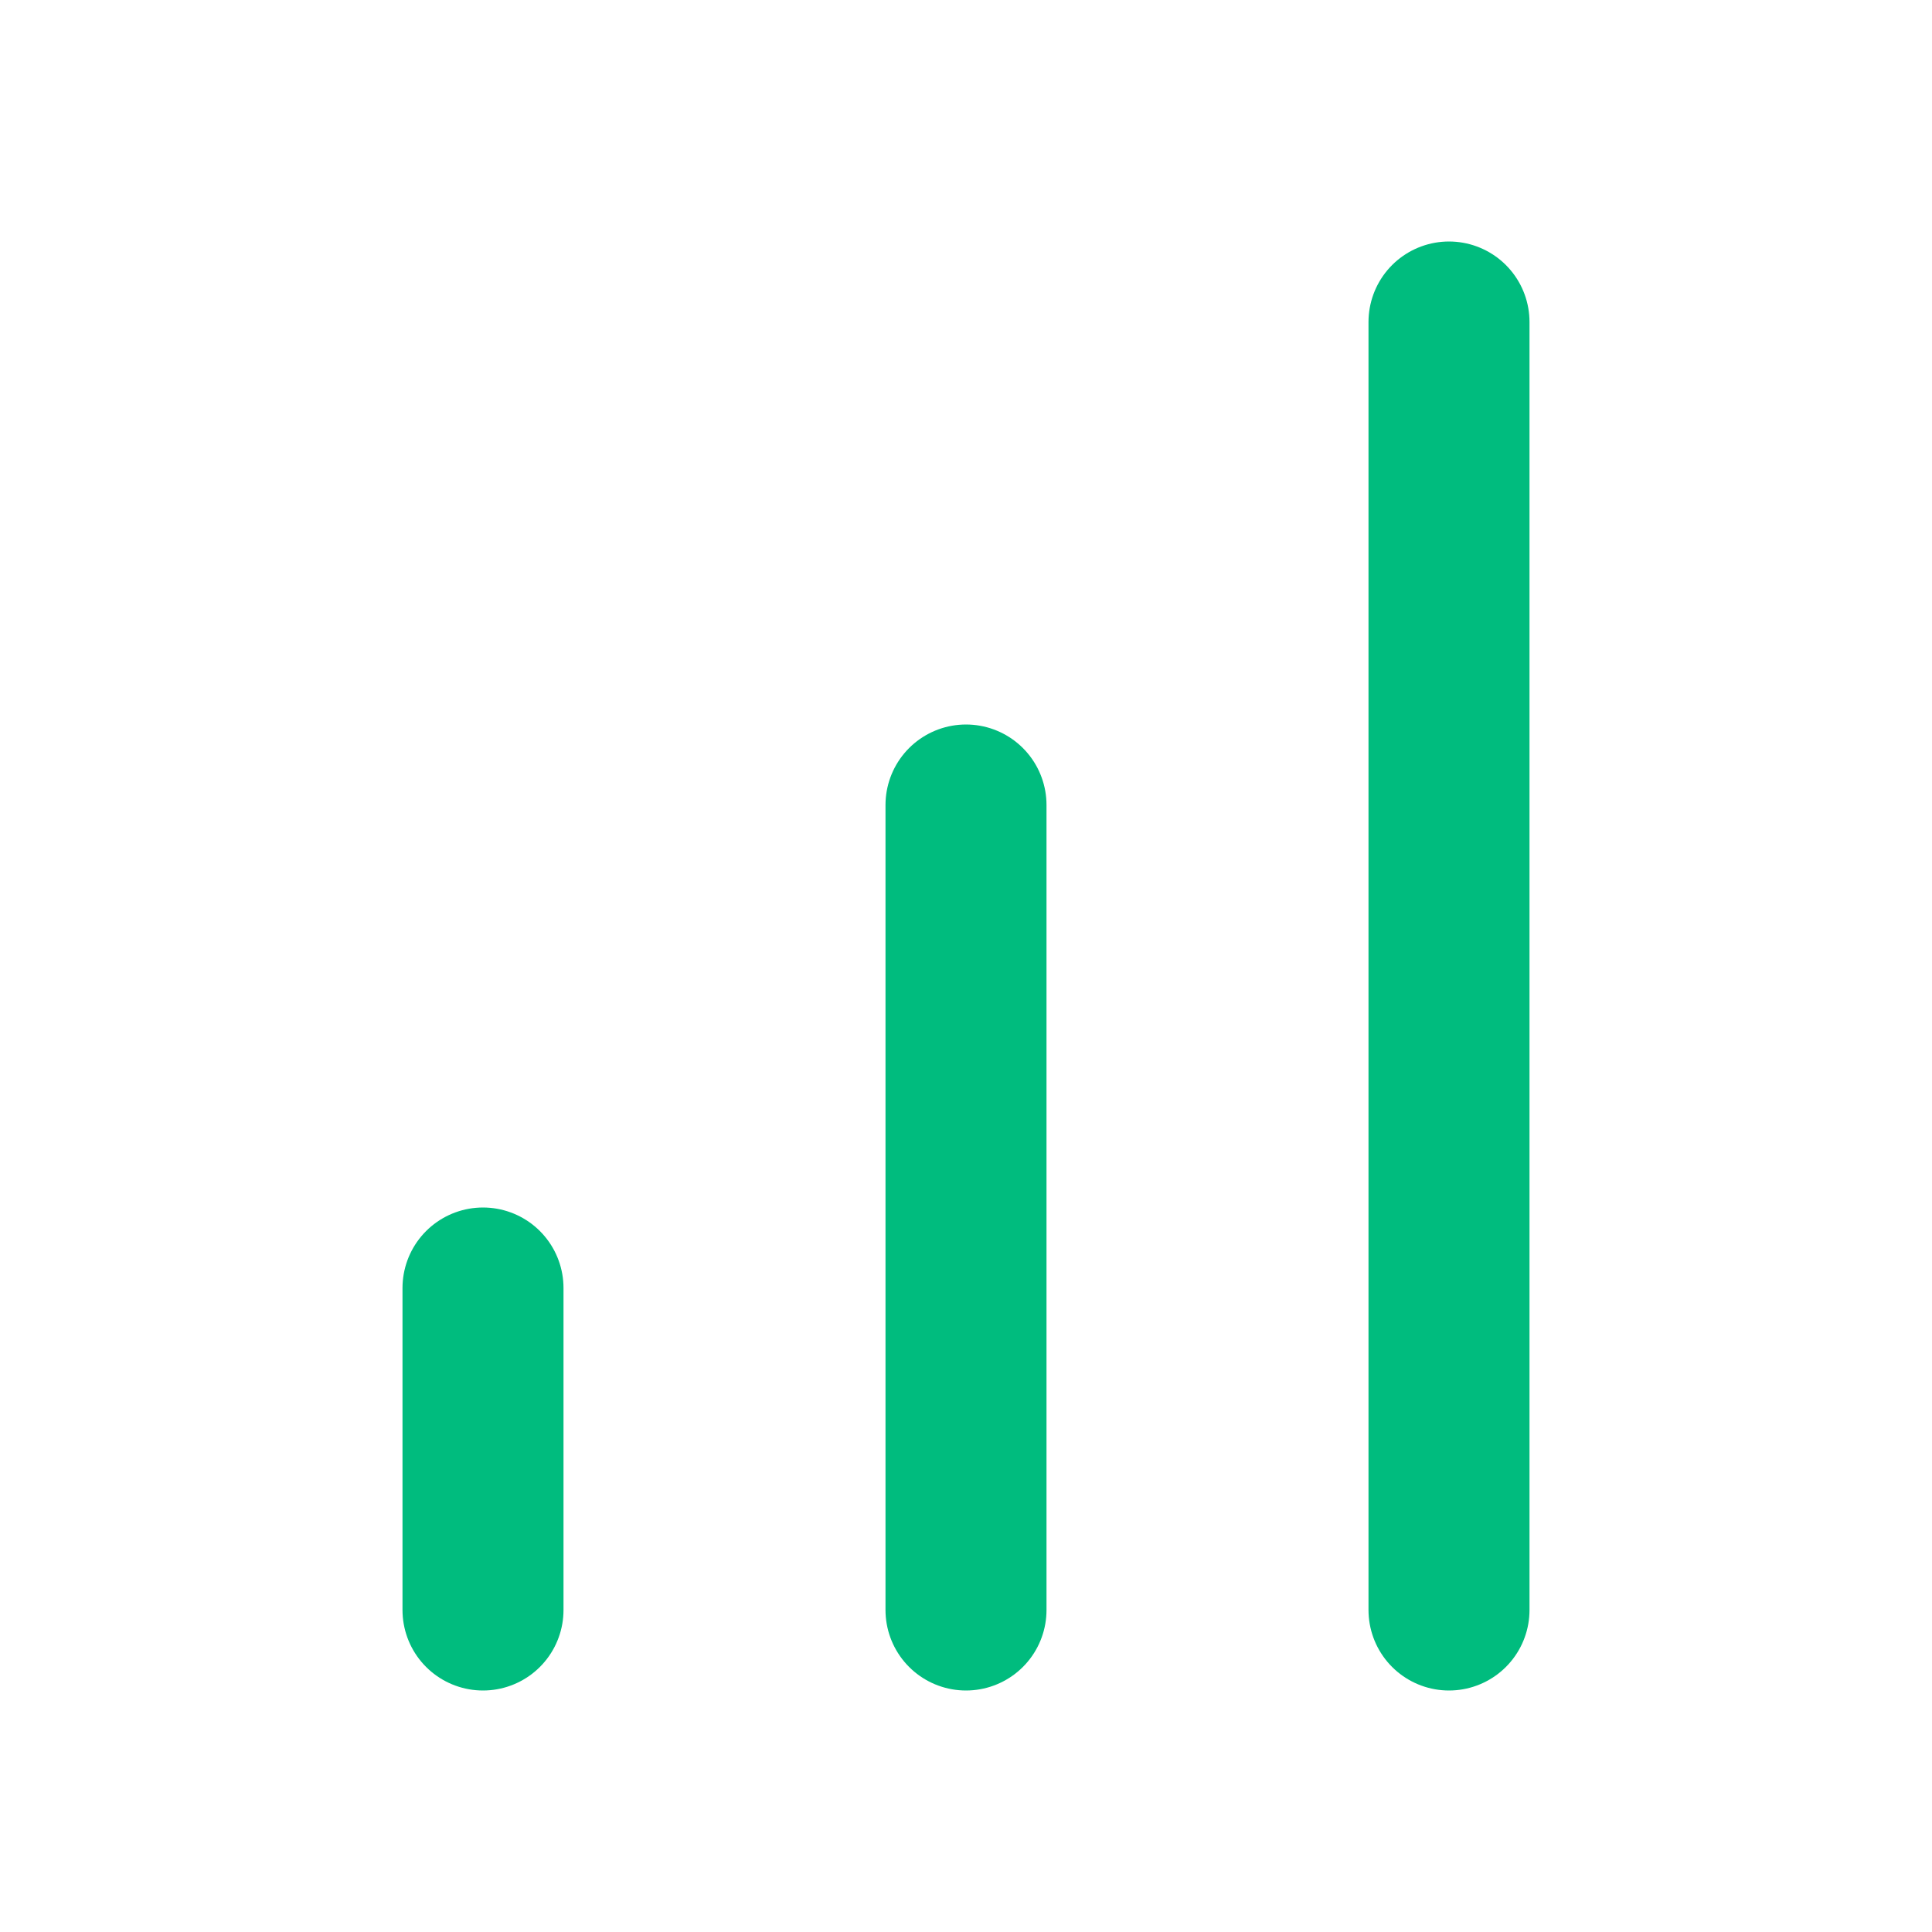
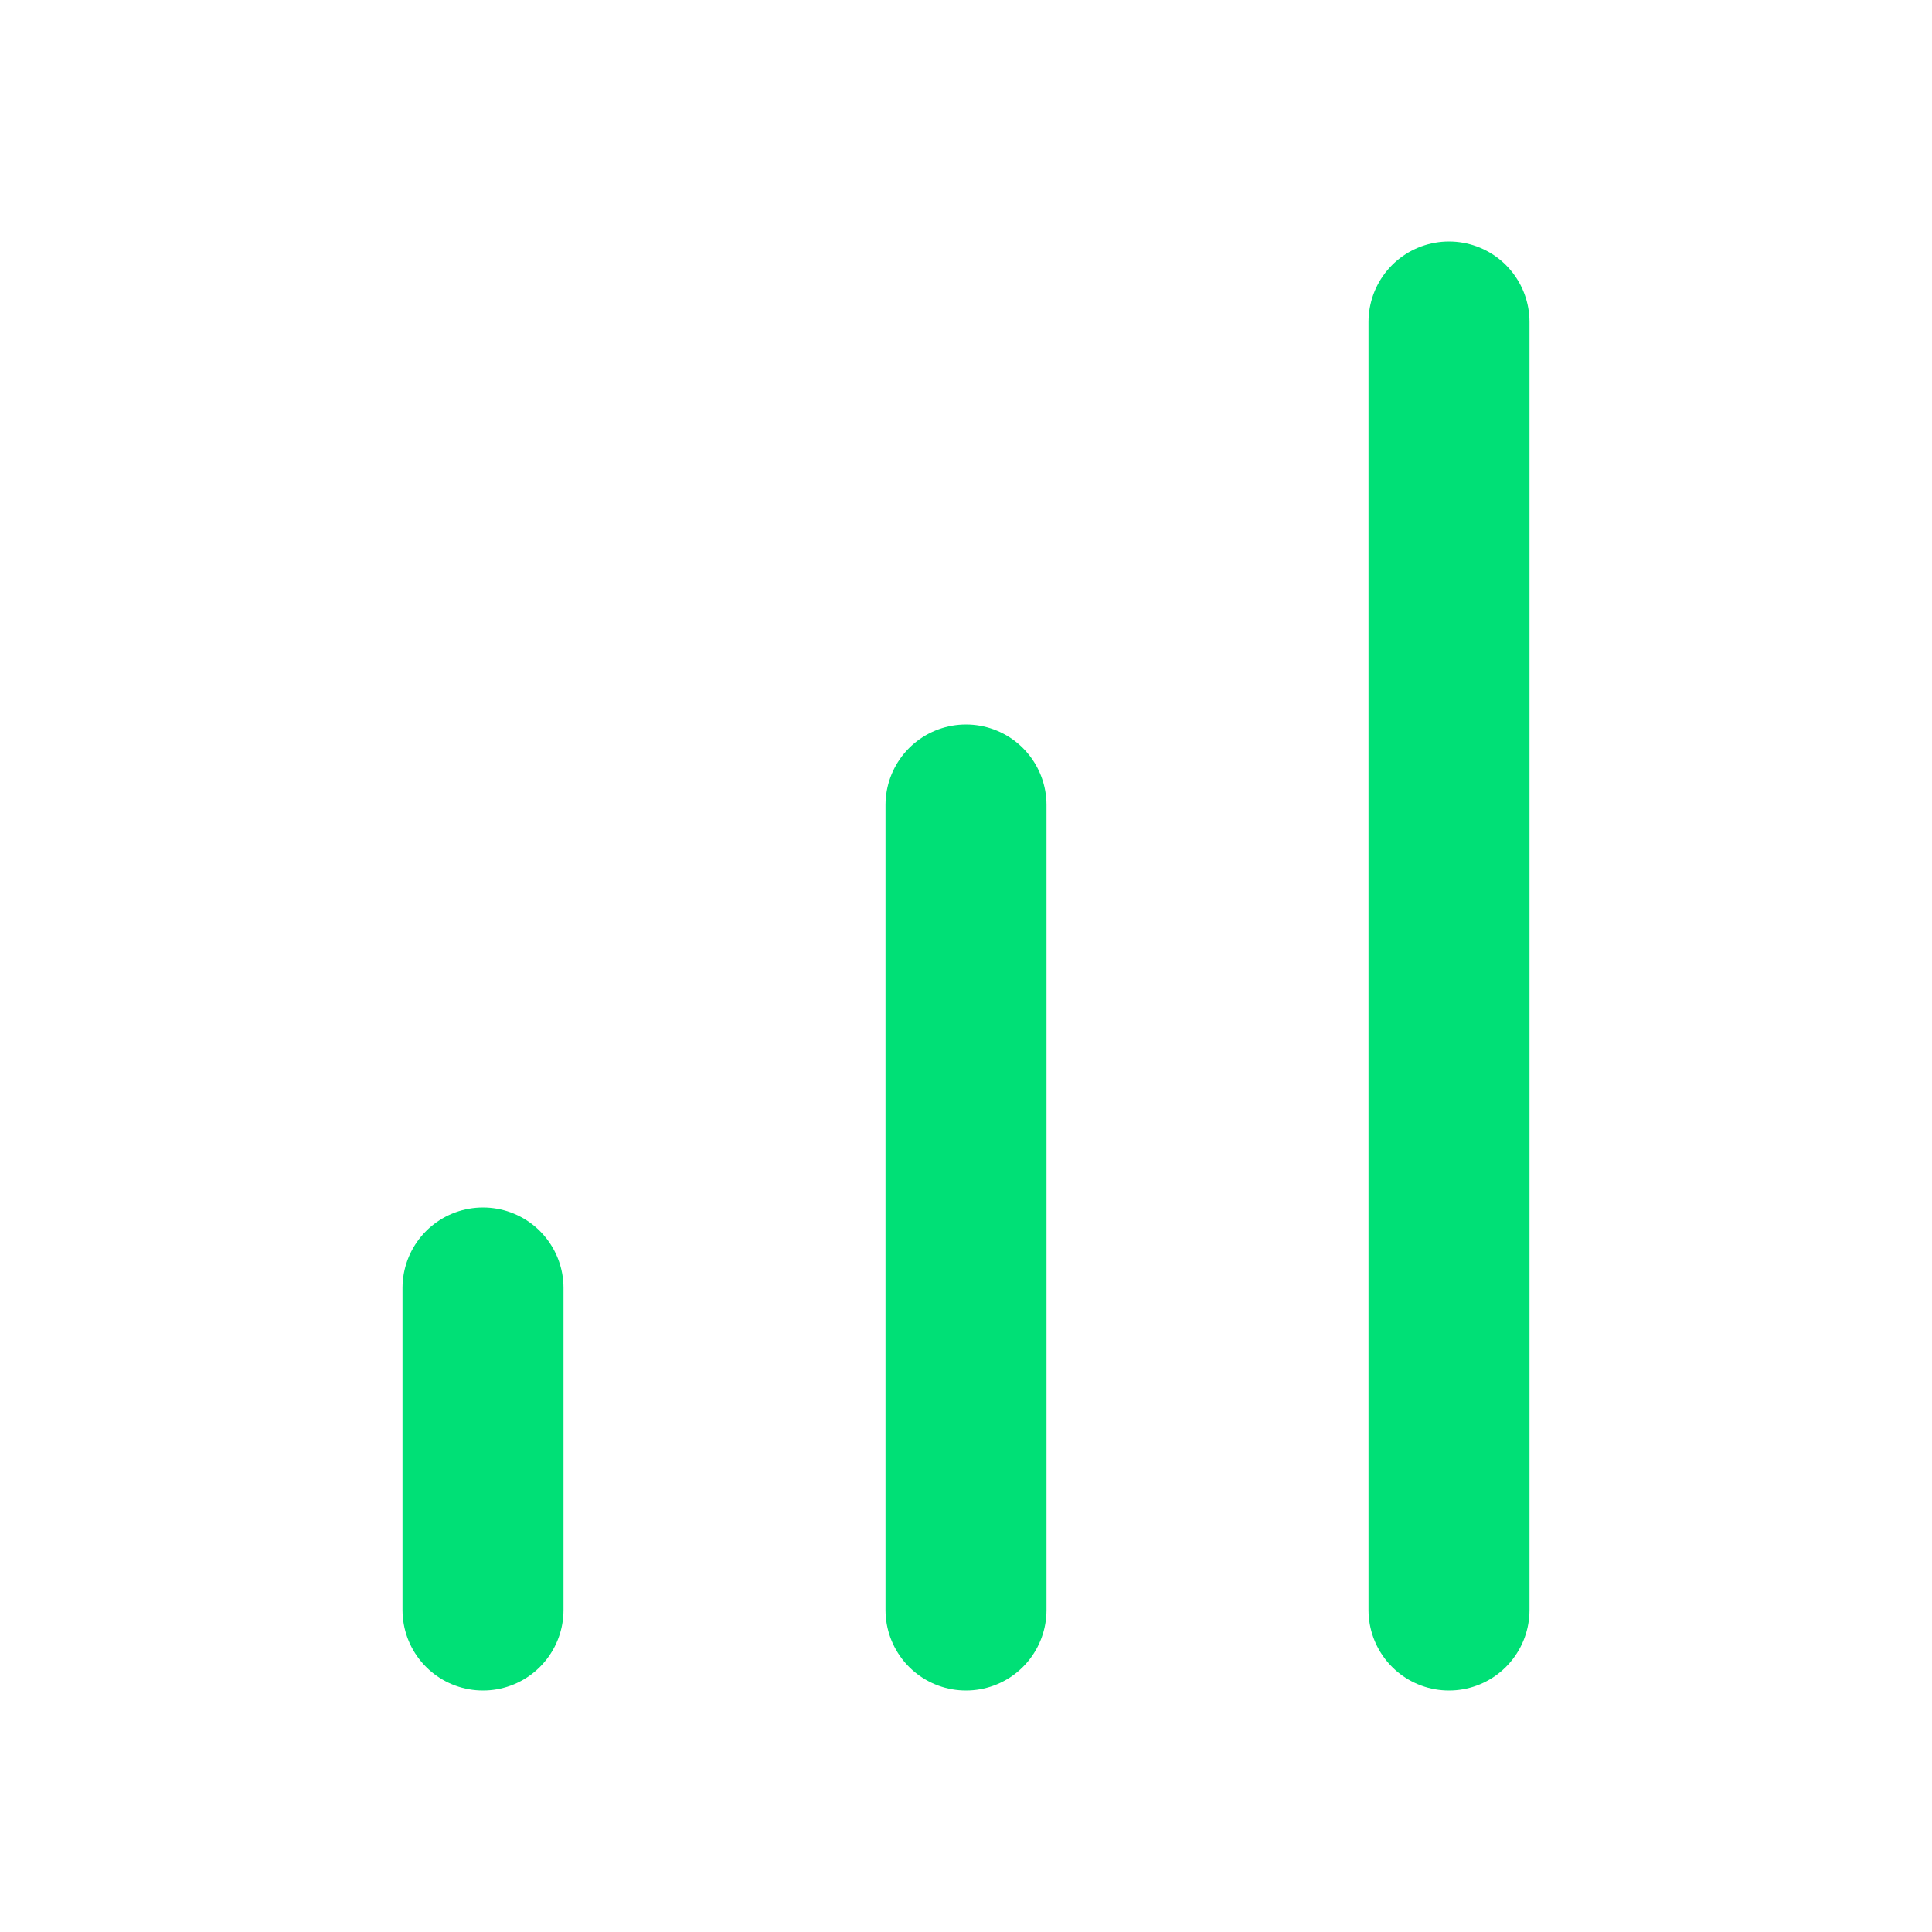
<svg xmlns="http://www.w3.org/2000/svg" width="24" height="24" viewBox="0 0 24 24" fill="none">
-   <path d="M18 20V4M6 20V16M12 20V10" stroke="#00BC7E" stroke-width="2" stroke-linecap="round" stroke-linejoin="round" />
+   <path d="M18 20V4M6 20V16M12 20V10" stroke="#00E076" stroke-width="2" stroke-linecap="round" stroke-linejoin="round" />
</svg>
